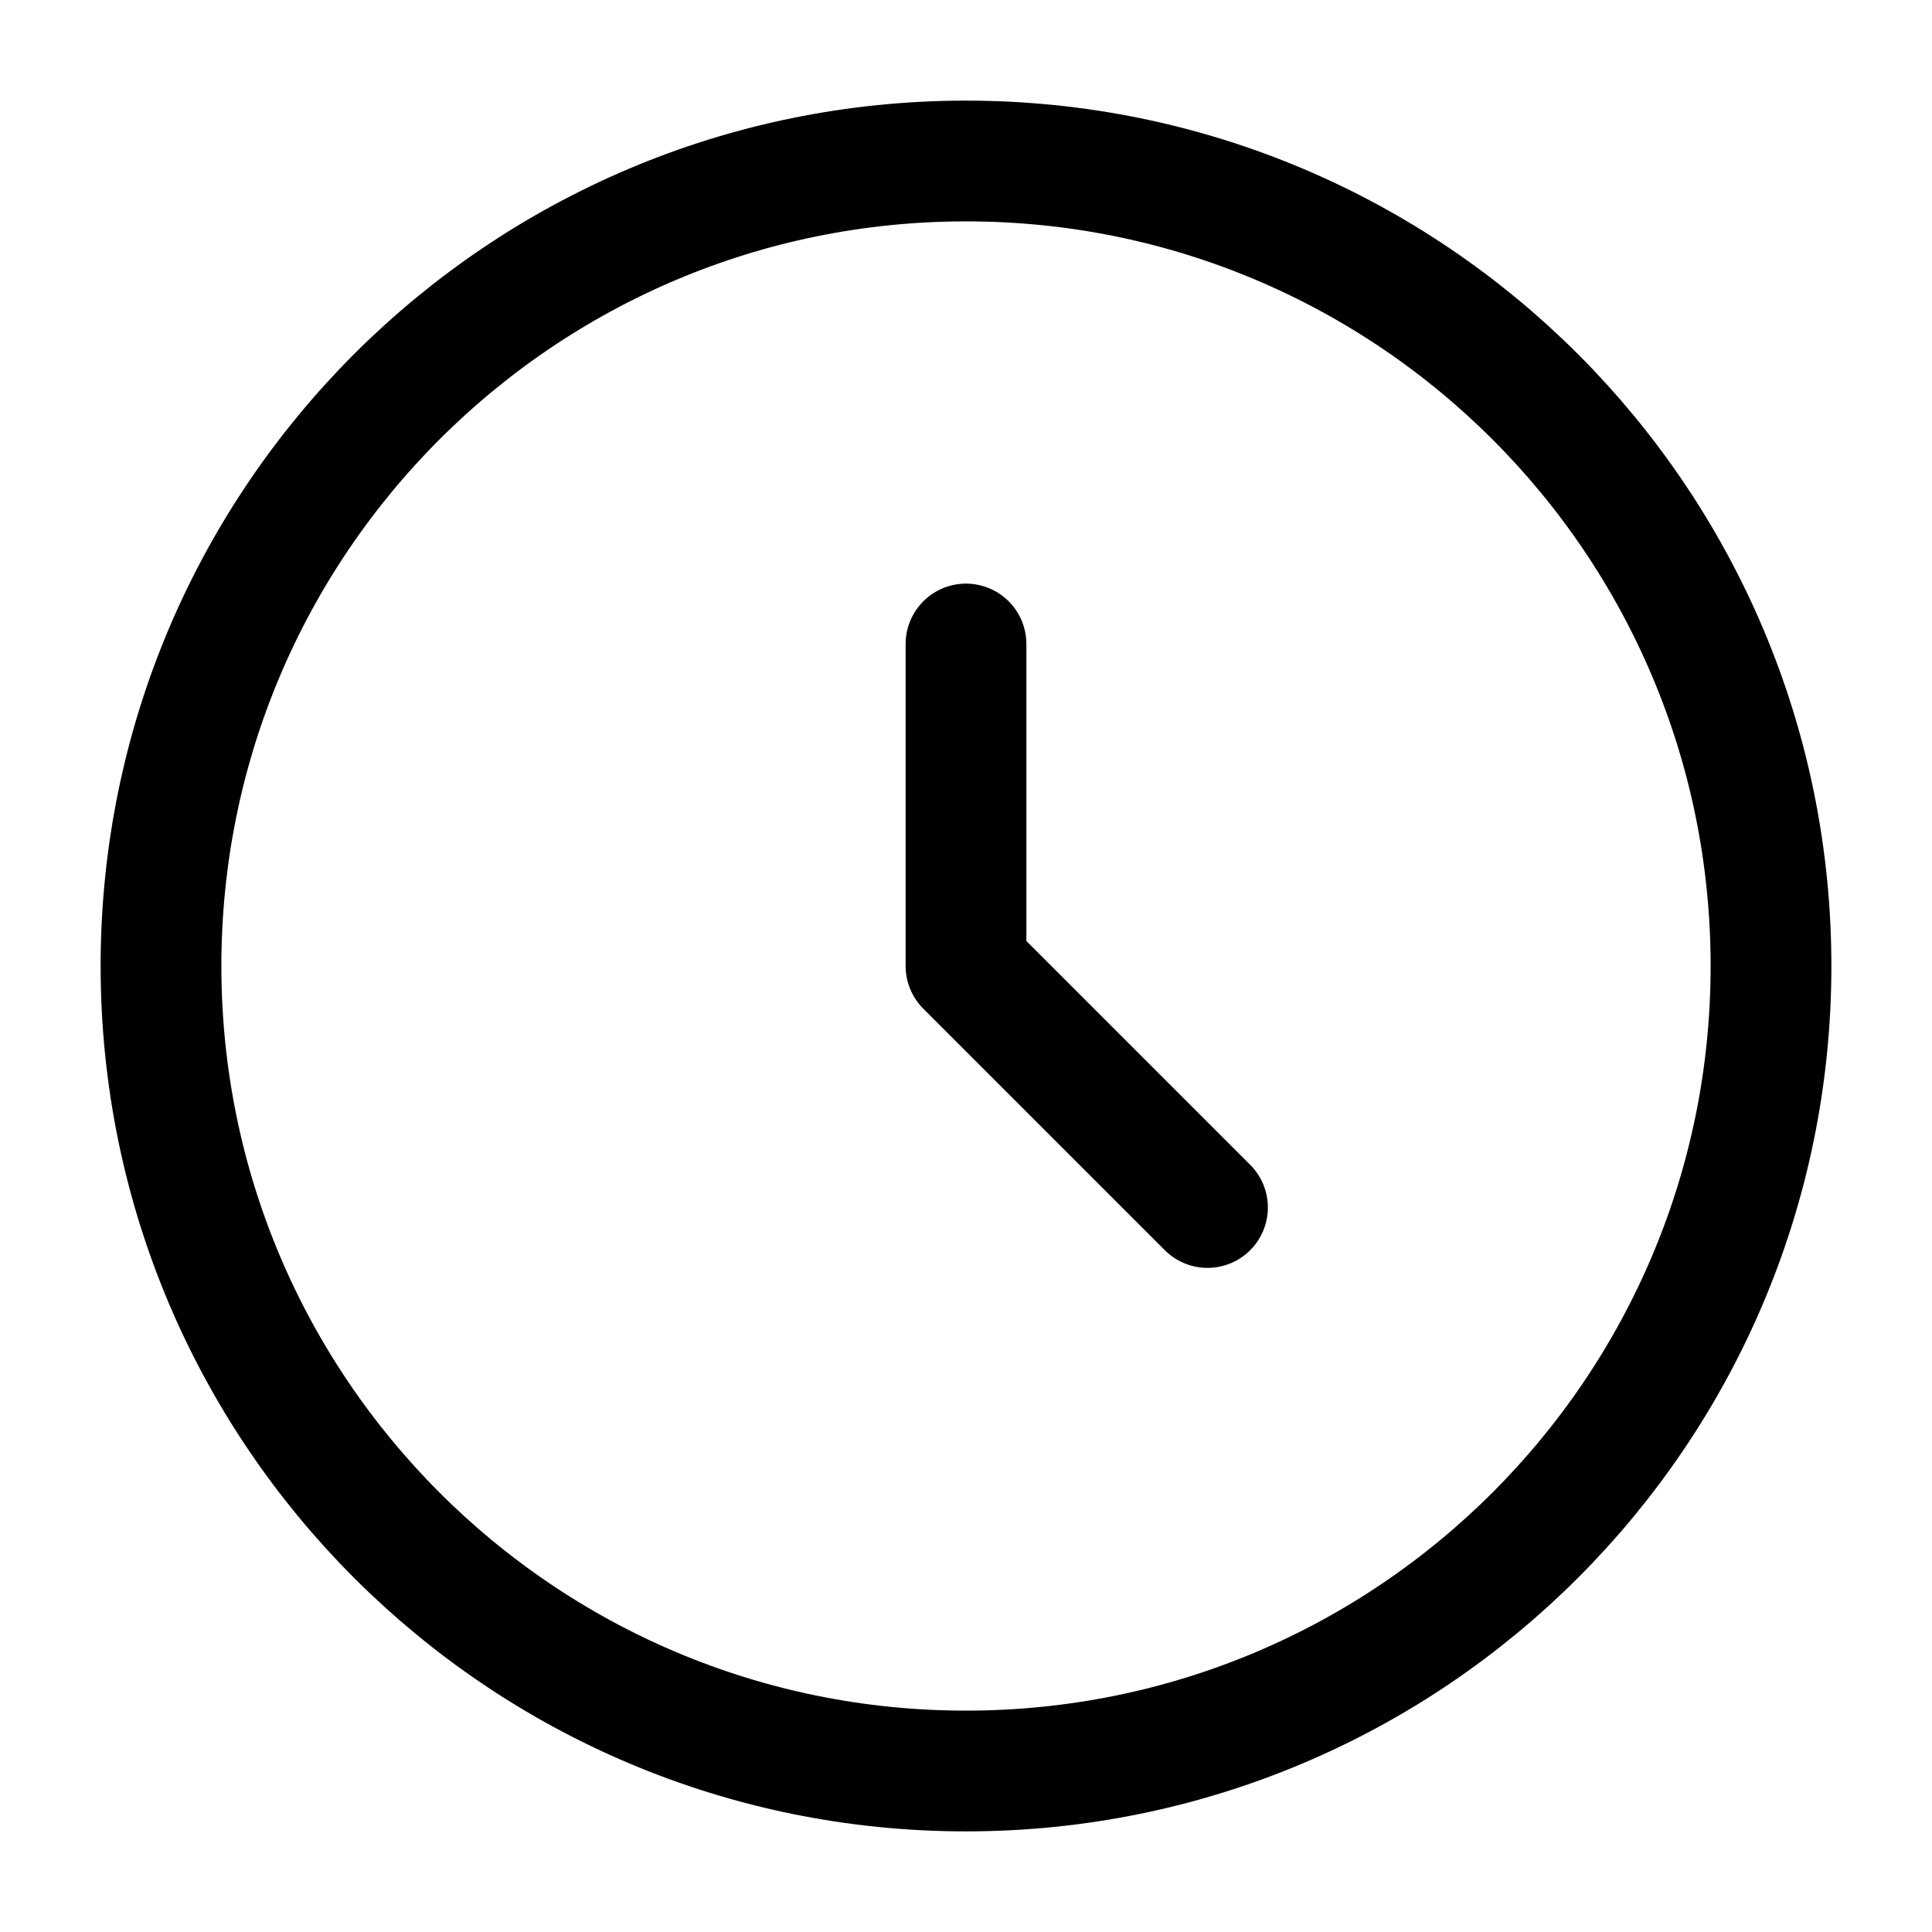
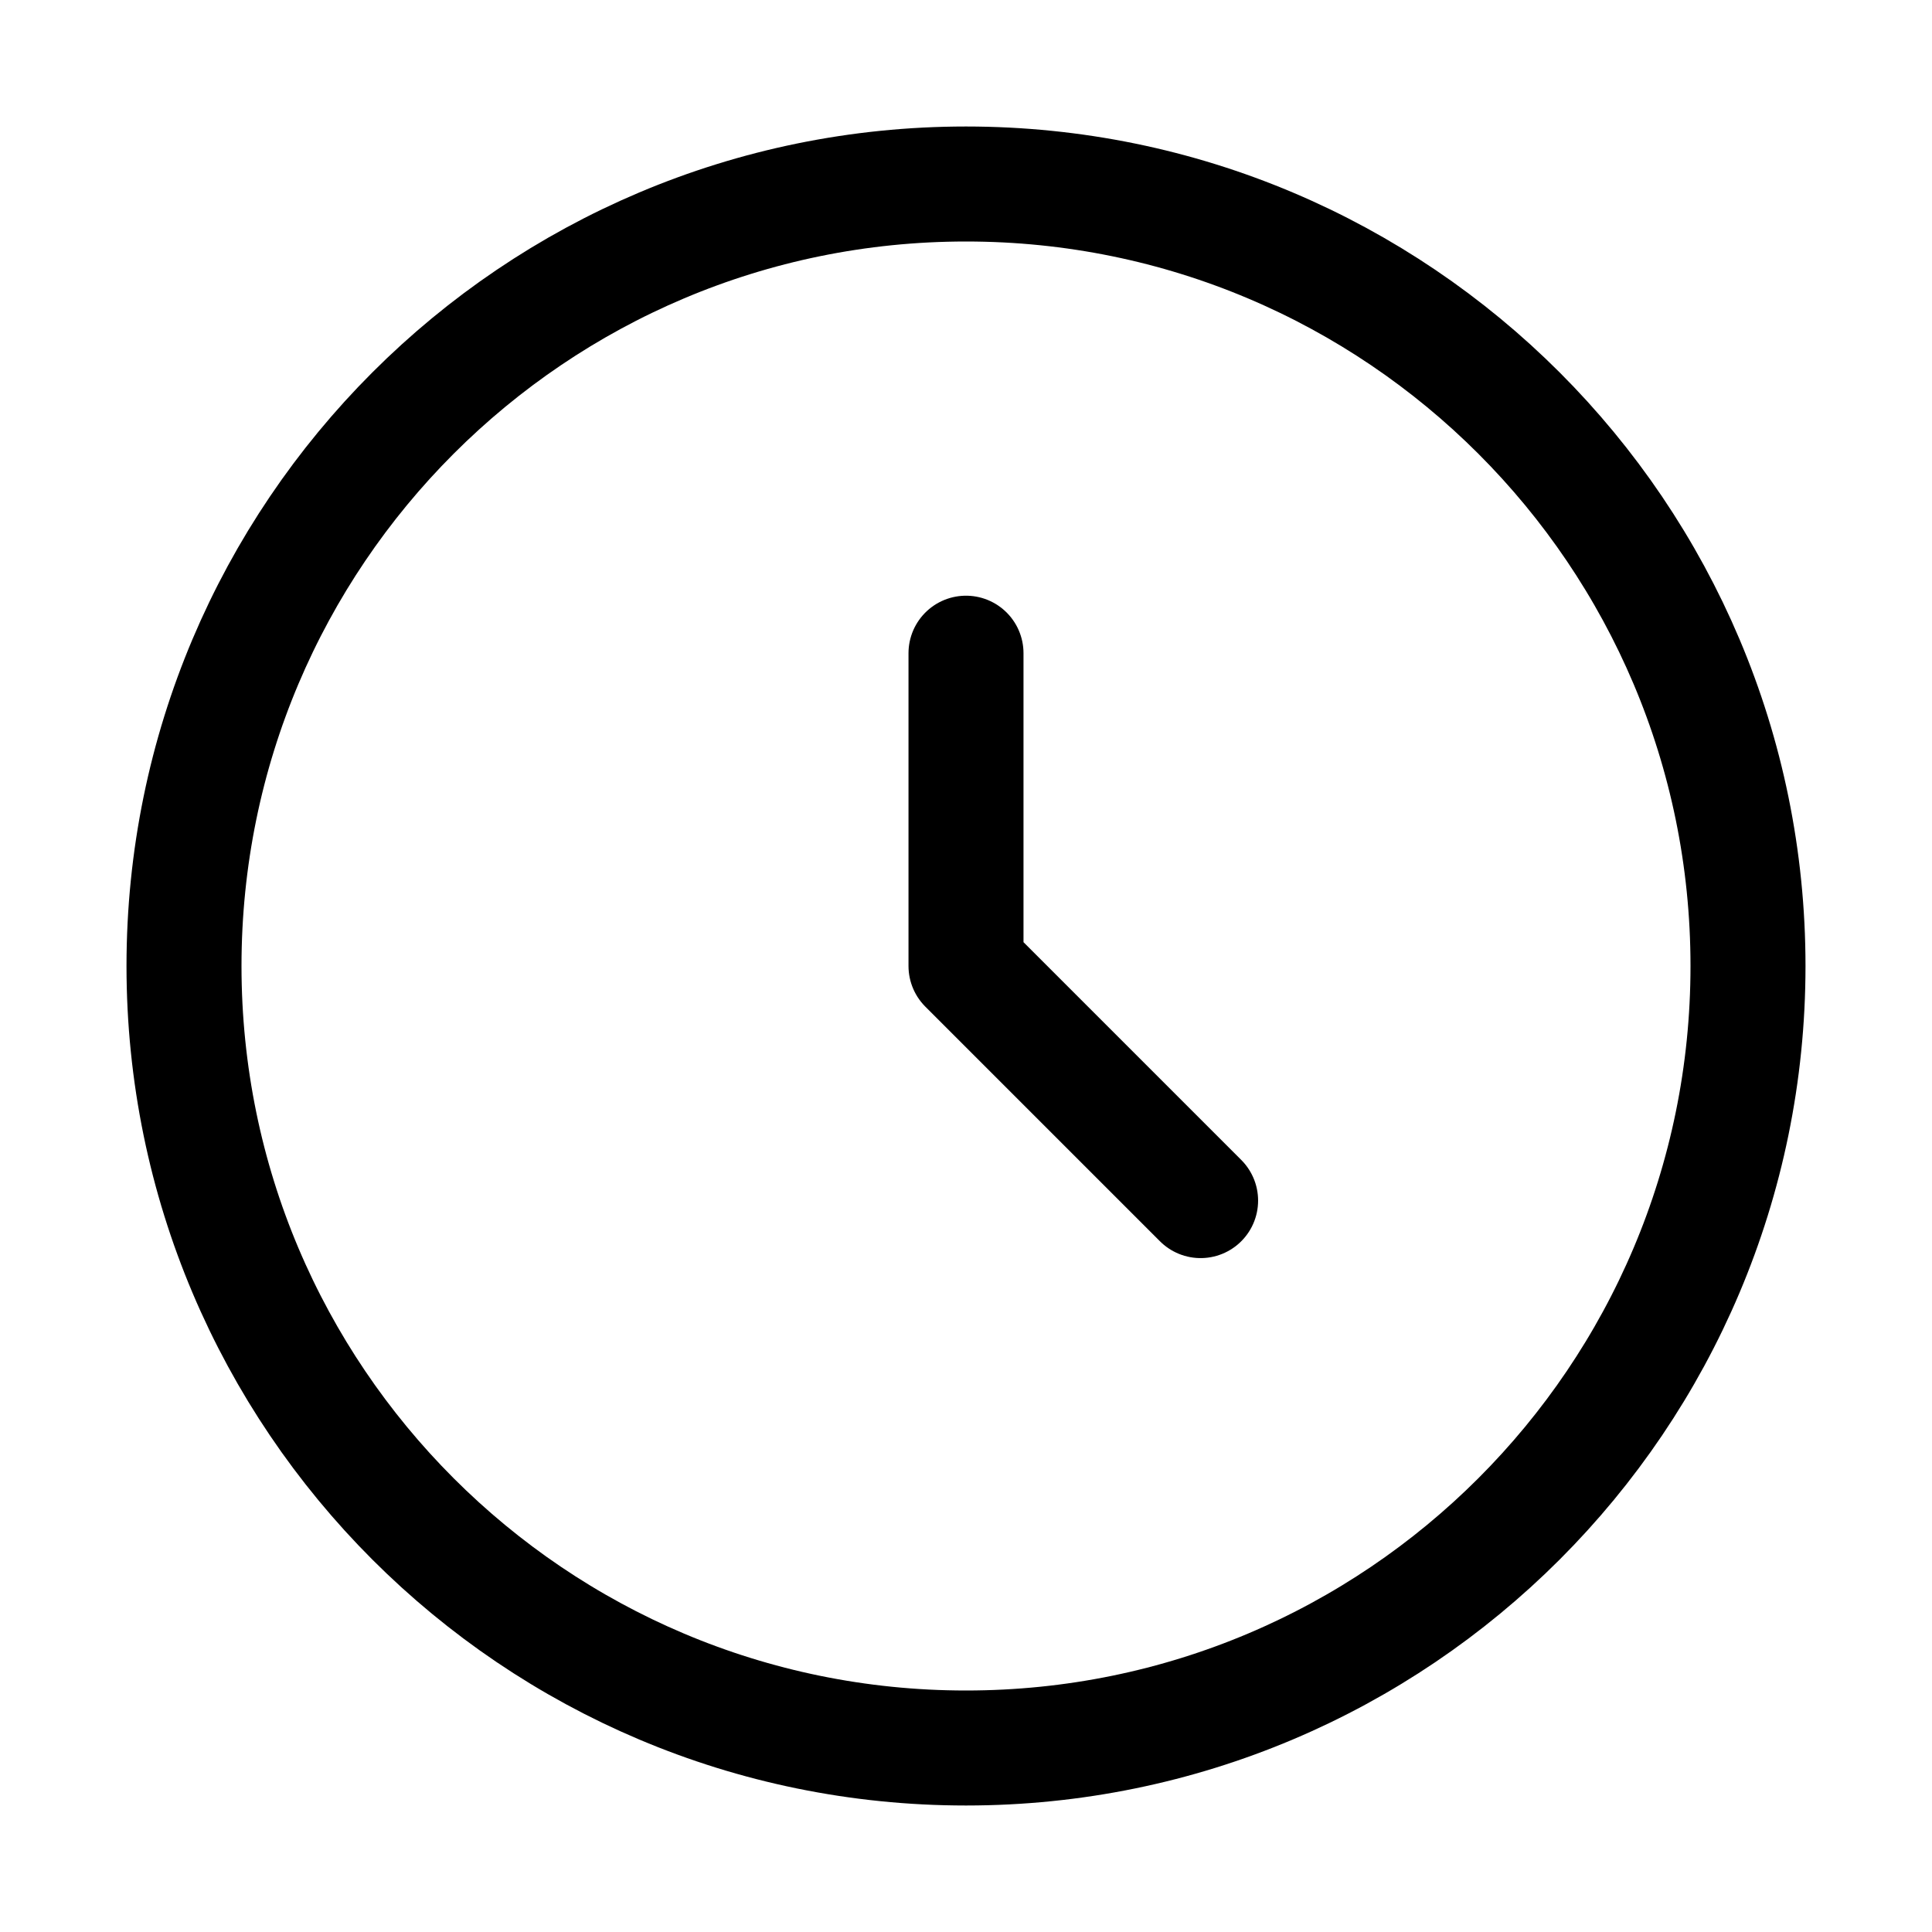
- <svg xmlns="http://www.w3.org/2000/svg" viewBox="0 0 24 24" fill="none" stroke="black" stroke-width="1.5" stroke-linecap="round" stroke-linejoin="round">
-   <circle cx="12" cy="12" r="10" />
-   <path d="M12 8v4l3 3" />
+ <svg xmlns="http://www.w3.org/2000/svg" width="21" height="21" version="1.1" viewBox="0 0 21 21">
+   <g fill="none" stroke="#000" stroke-linecap="round" stroke-linejoin="round" stroke-width="1.25">
+     <circle cx="10.5" cy="10.5" r="8.5" />
+     <path d="m10.5 7.1v3.4l2.55 2.55" />
+   </g>
</svg>
